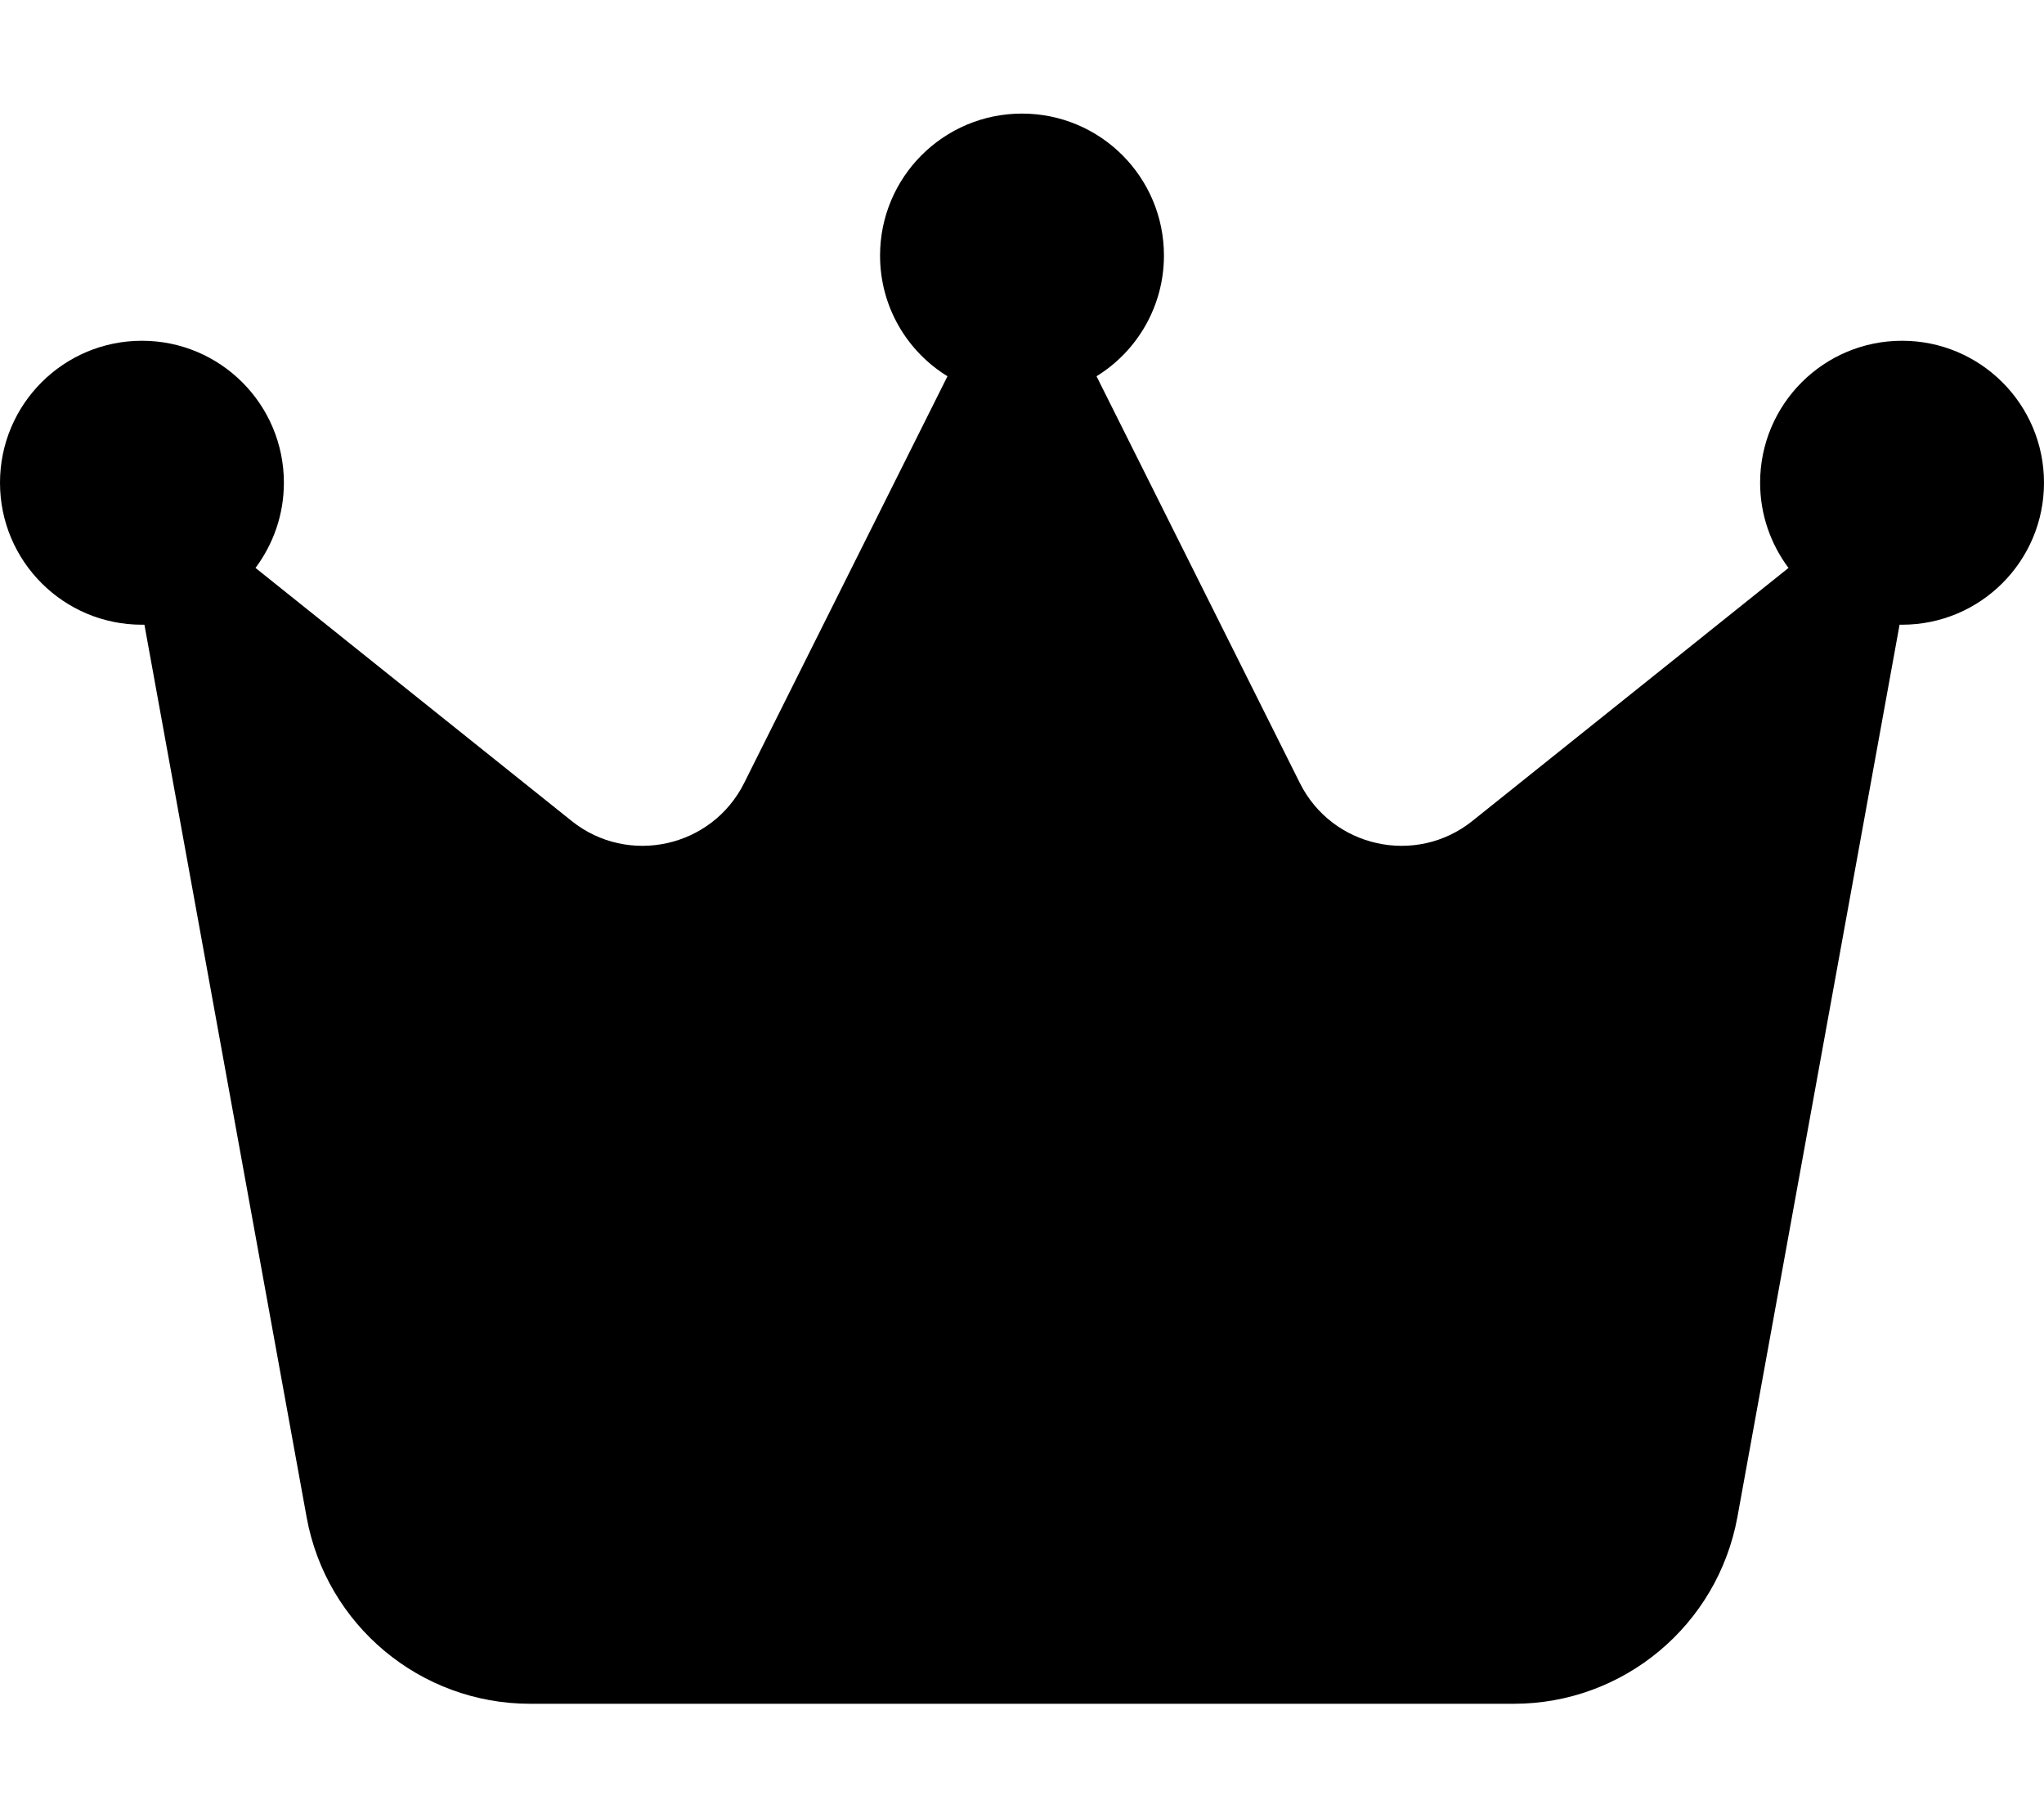
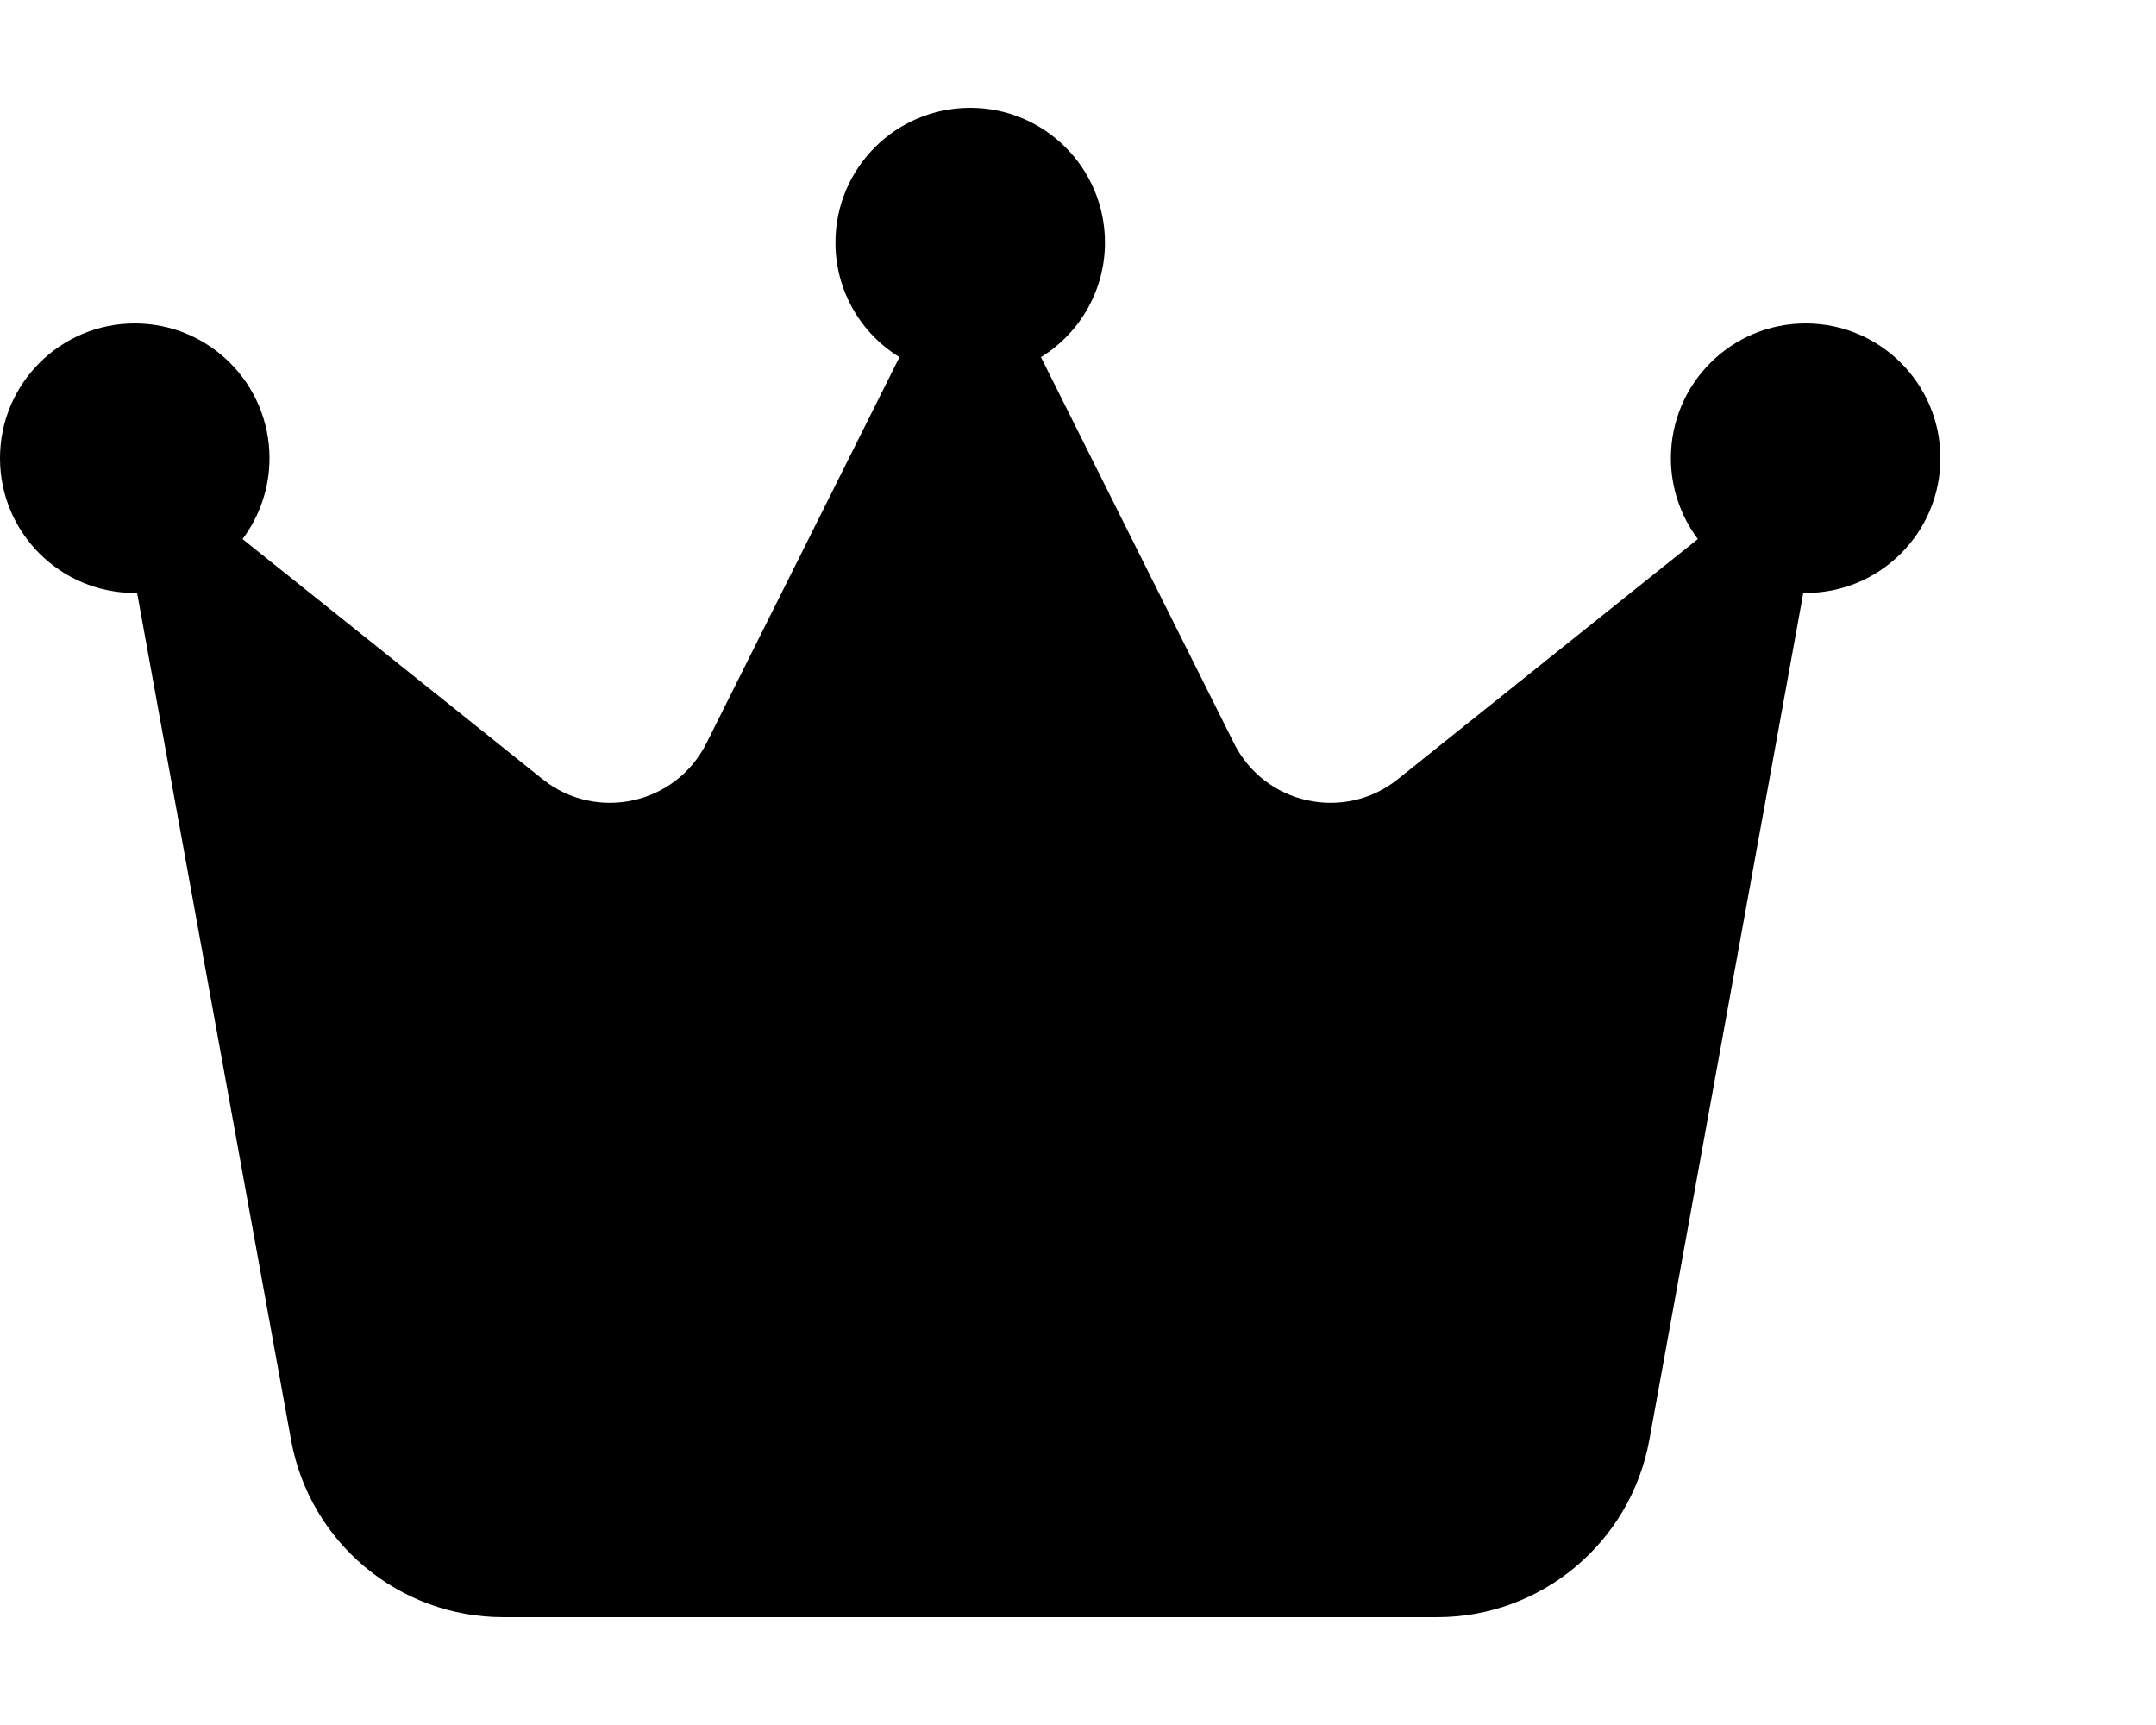
- <svg xmlns="http://www.w3.org/2000/svg" viewBox="0 0 576 512">
+ <svg xmlns="http://www.w3.org/2000/svg" viewBox="0 0 640 512">
  <path fill="currentColor" d="M309 106c11.4-7 19-19.7 19-34c0-22.1-17.9-40-40-40s-40 17.9-40 40c0 14.4 7.6 27 19 34L209.7 220.6c-9.1 18.2-32.7 23.4-48.6 10.7L72 160c5-6.7 8-15 8-24c0-22.1-17.9-40-40-40S0 113.9 0 136s17.9 40 40 40c.2 0 .5 0 .7 0L86.4 427.4c5.5 30.4 32 52.6 63 52.6H426.6c30.9 0 57.4-22.1 63-52.6L535.3 176c.2 0 .5 0 .7 0c22.1 0 40-17.9 40-40s-17.9-40-40-40s-40 17.9-40 40c0 9 3 17.3 8 24l-89.1 71.3c-15.9 12.7-39.5 7.5-48.6-10.7L309 106z" />
</svg>
